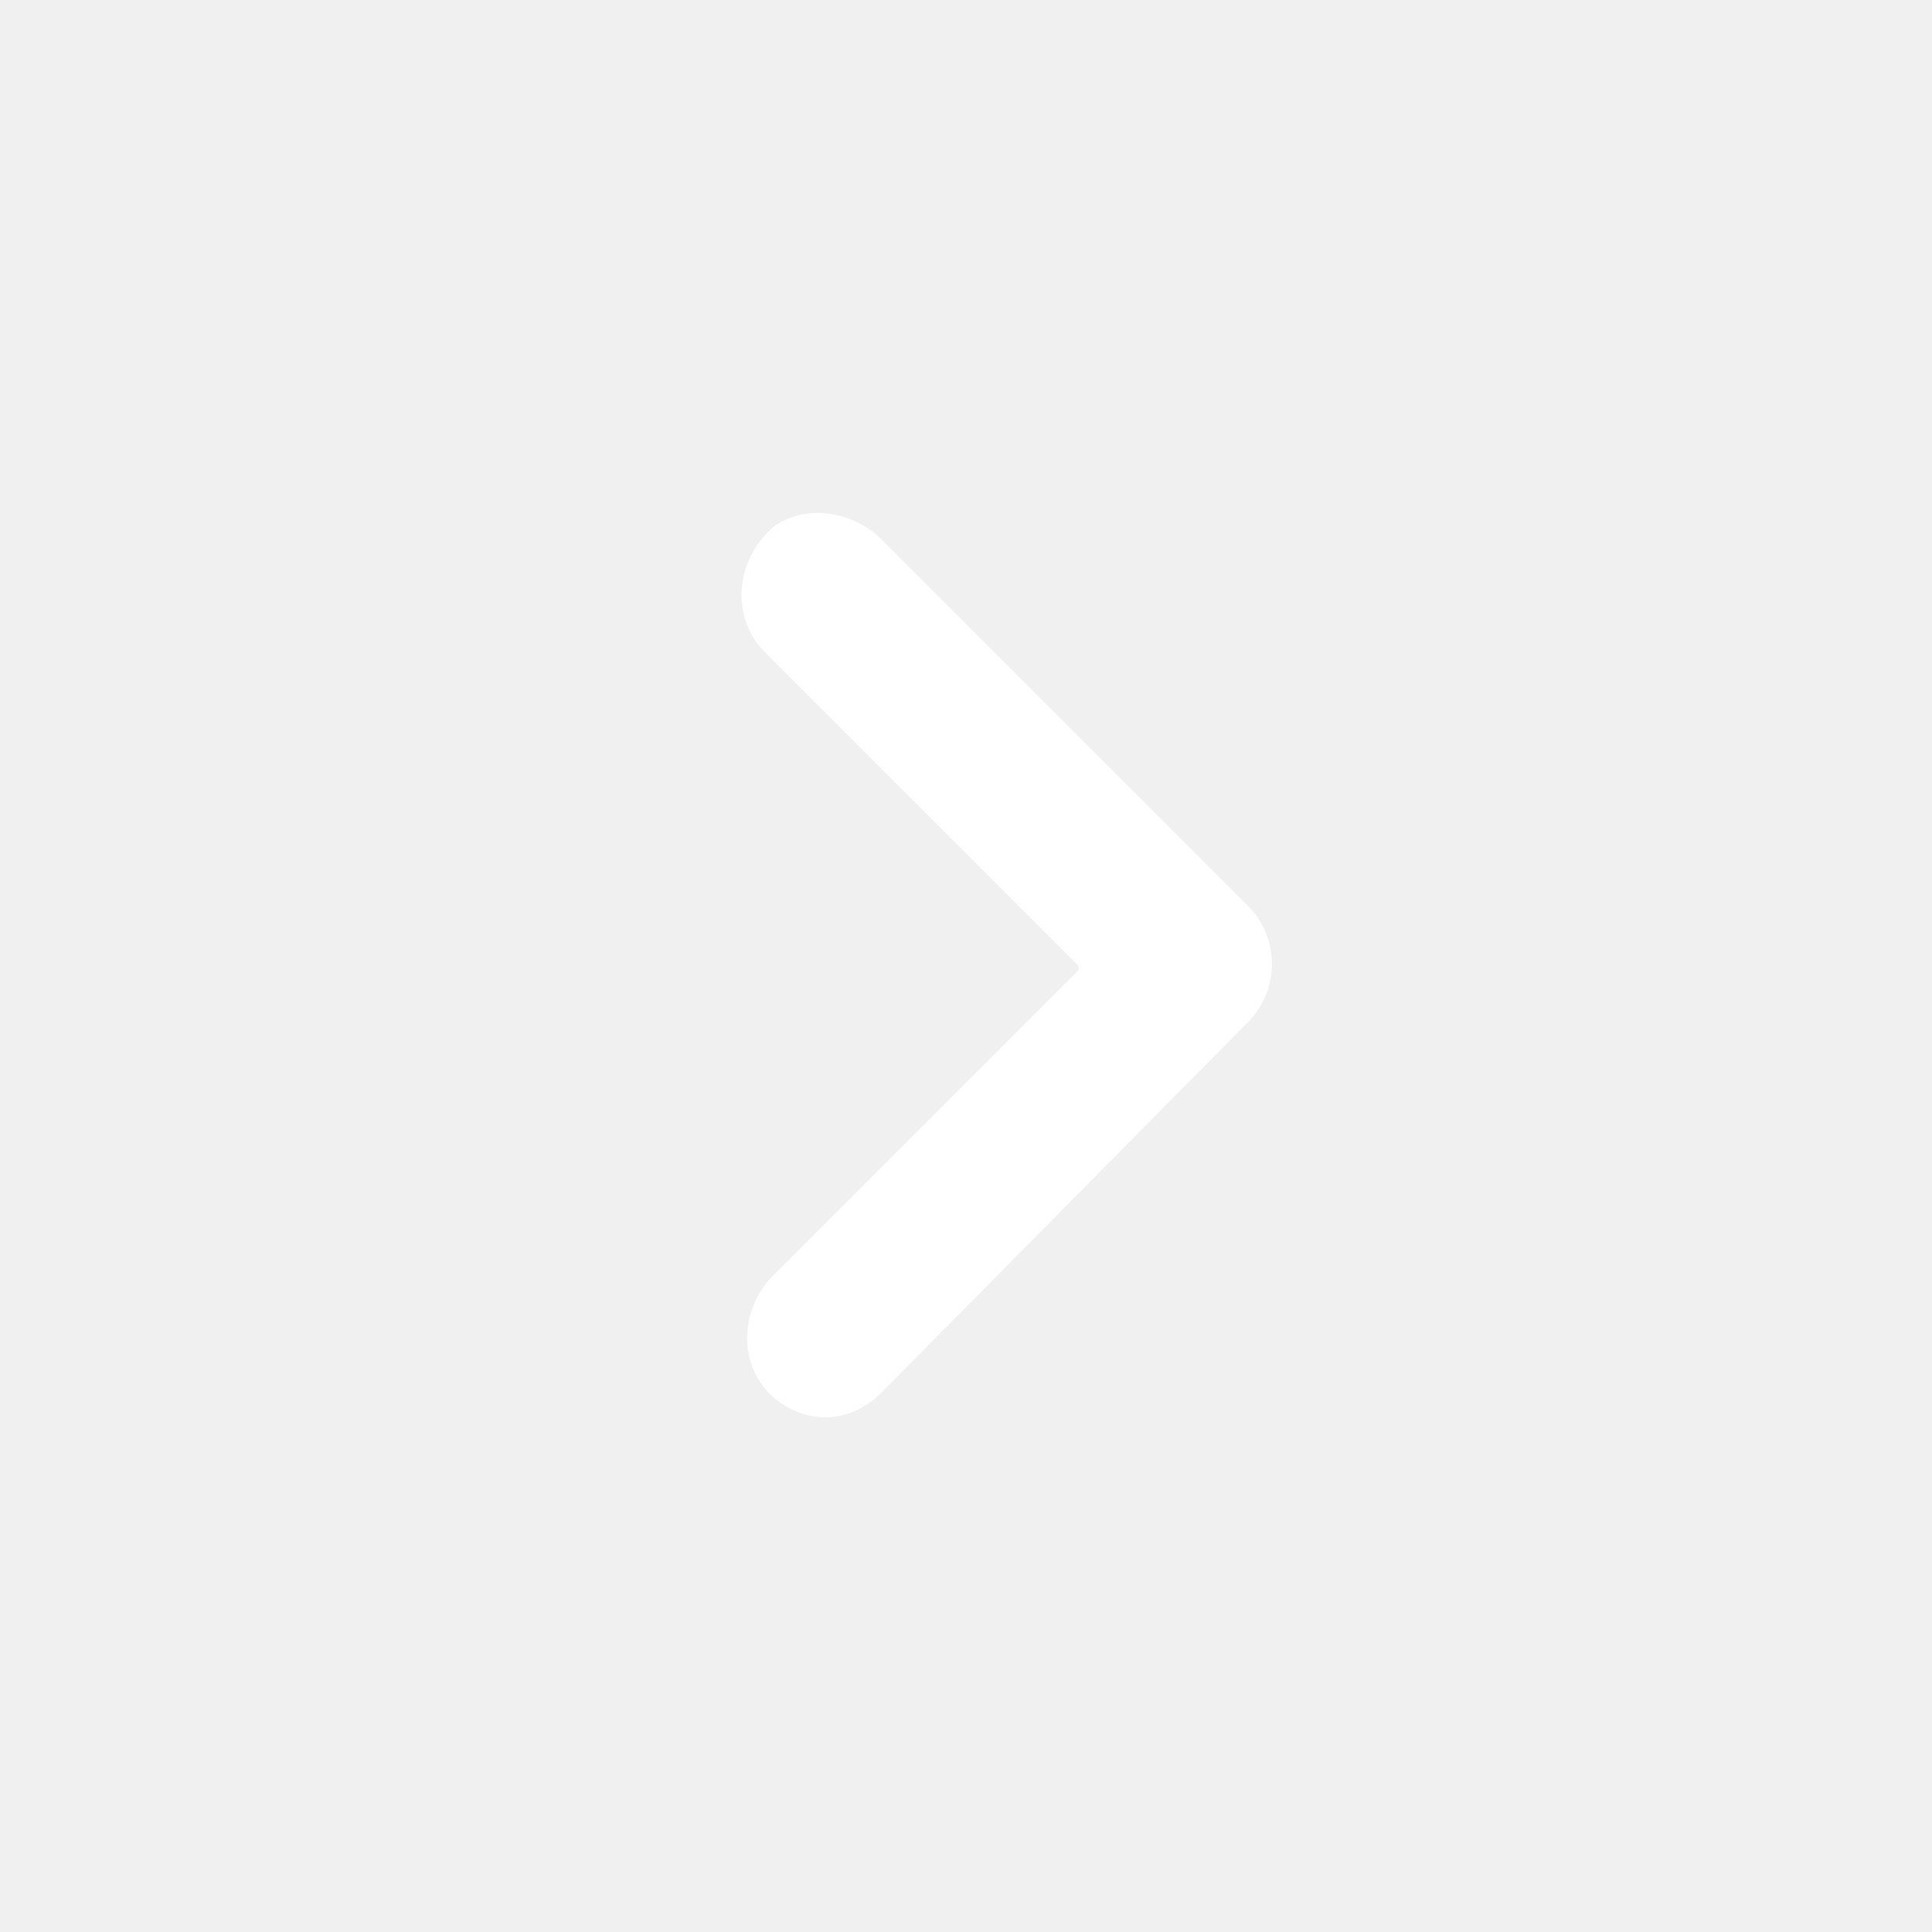
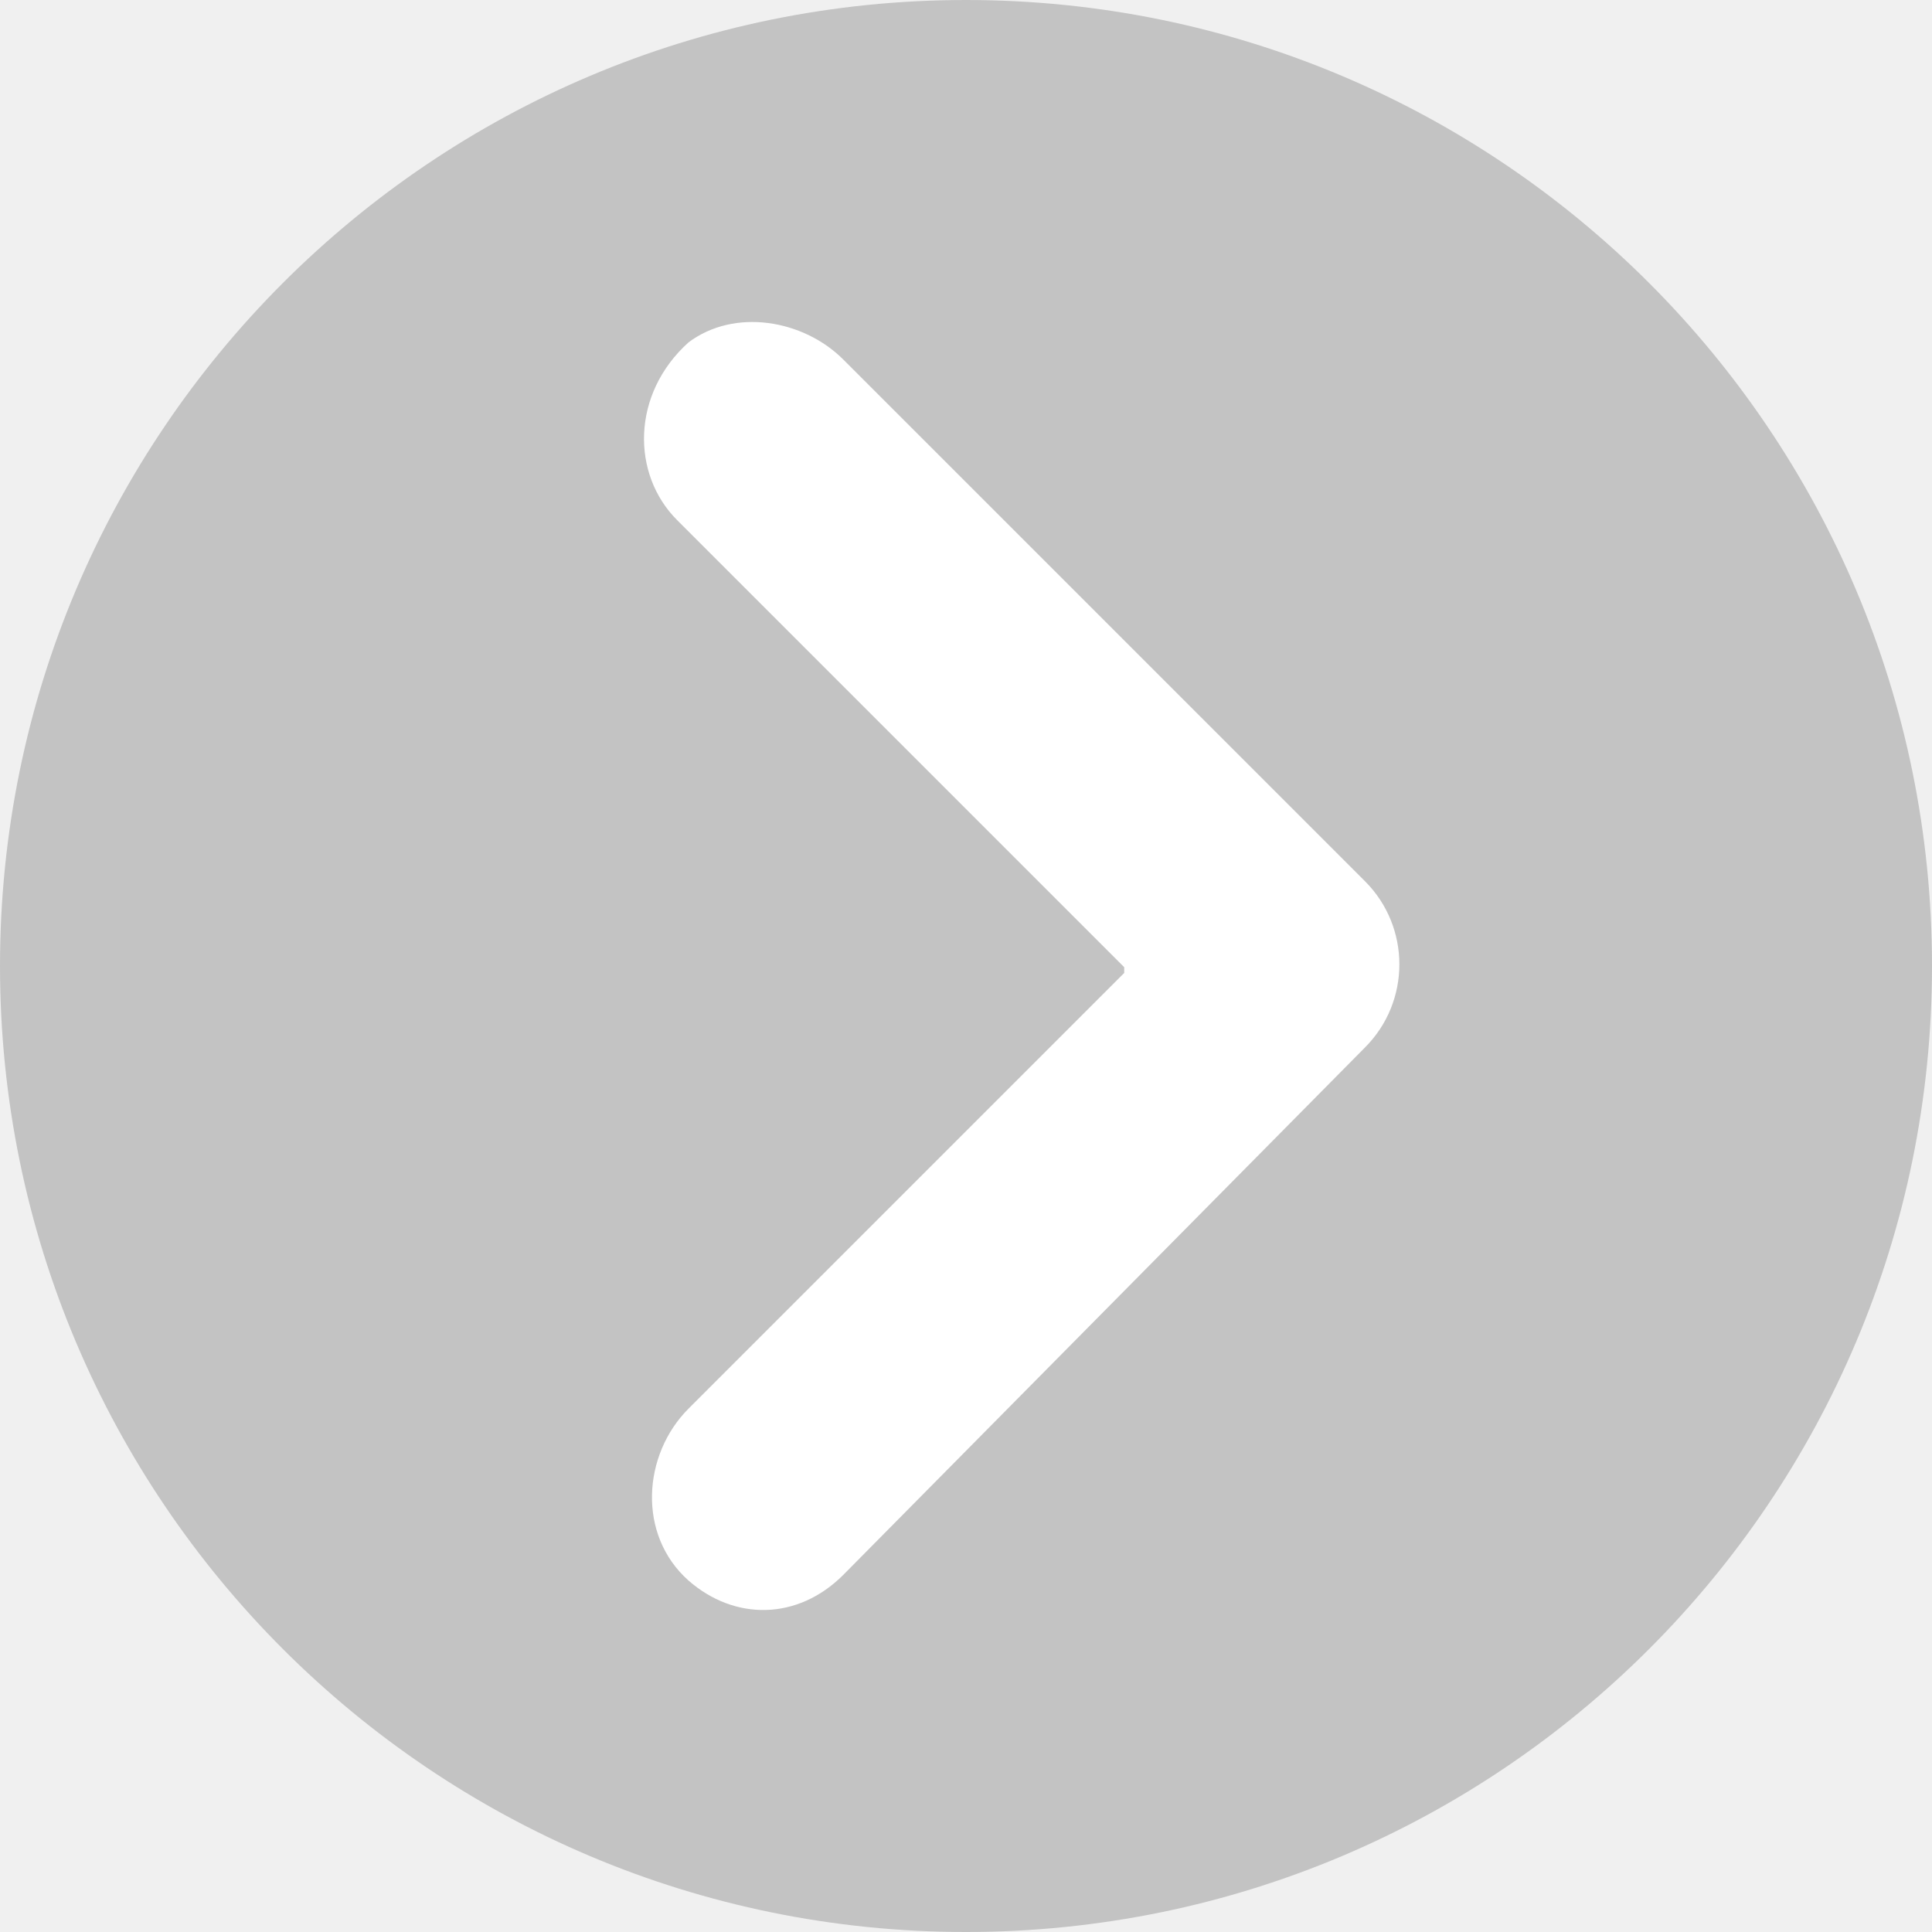
- <svg xmlns="http://www.w3.org/2000/svg" version="1.1" id="Слой_1" x="0px" y="0px" viewBox="0 0 48 48" style="enable-background:new 0 0 48 48;" xml:space="preserve">
-   <style type="text/css">
- 	.st0{fill:#FFFFFF;}
- </style>
-   <path class="st0" d="M19,16.2l7.8,7.8v0.1l-7.6,7.6c-0.8,0.8-0.9,2.2,0,3c0.8,0.7,1.9,0.7,2.7-0.1l9.1-9.2c0.8-0.8,0.8-2.1,0-2.9  l-9.1-9.1c-0.7-0.7-1.9-0.9-2.7-0.3C18.2,14,18.2,15.4,19,16.2z" />
+ <svg xmlns="http://www.w3.org/2000/svg" width="150" height="150" viewBox="0 0 150 150" fill="none">
+   <g clip-path="url(#clip0_28601_6)">
+     <circle cx="75" cy="75" r="75" fill="#808080" fill-opacity="0.4" />
+     <path d="M52.568 40.378L87.284 75.094V75.539L53.459 109.364C49.898 112.925 49.453 119.156 53.459 122.716C57.019 125.832 61.915 125.832 65.475 122.271L105.977 81.325C109.537 77.764 109.537 71.978 105.977 68.418L65.475 27.916C62.36 24.801 57.019 23.911 53.459 26.581C49.008 30.587 49.008 36.818 52.568 40.378Z" fill="white" />
+   </g>
+   <defs>
+     <clipPath id="clip0_28601_6">
+       <rect width="150" height="150" fill="white" />
+     </clipPath>
+   </defs>
</svg>
